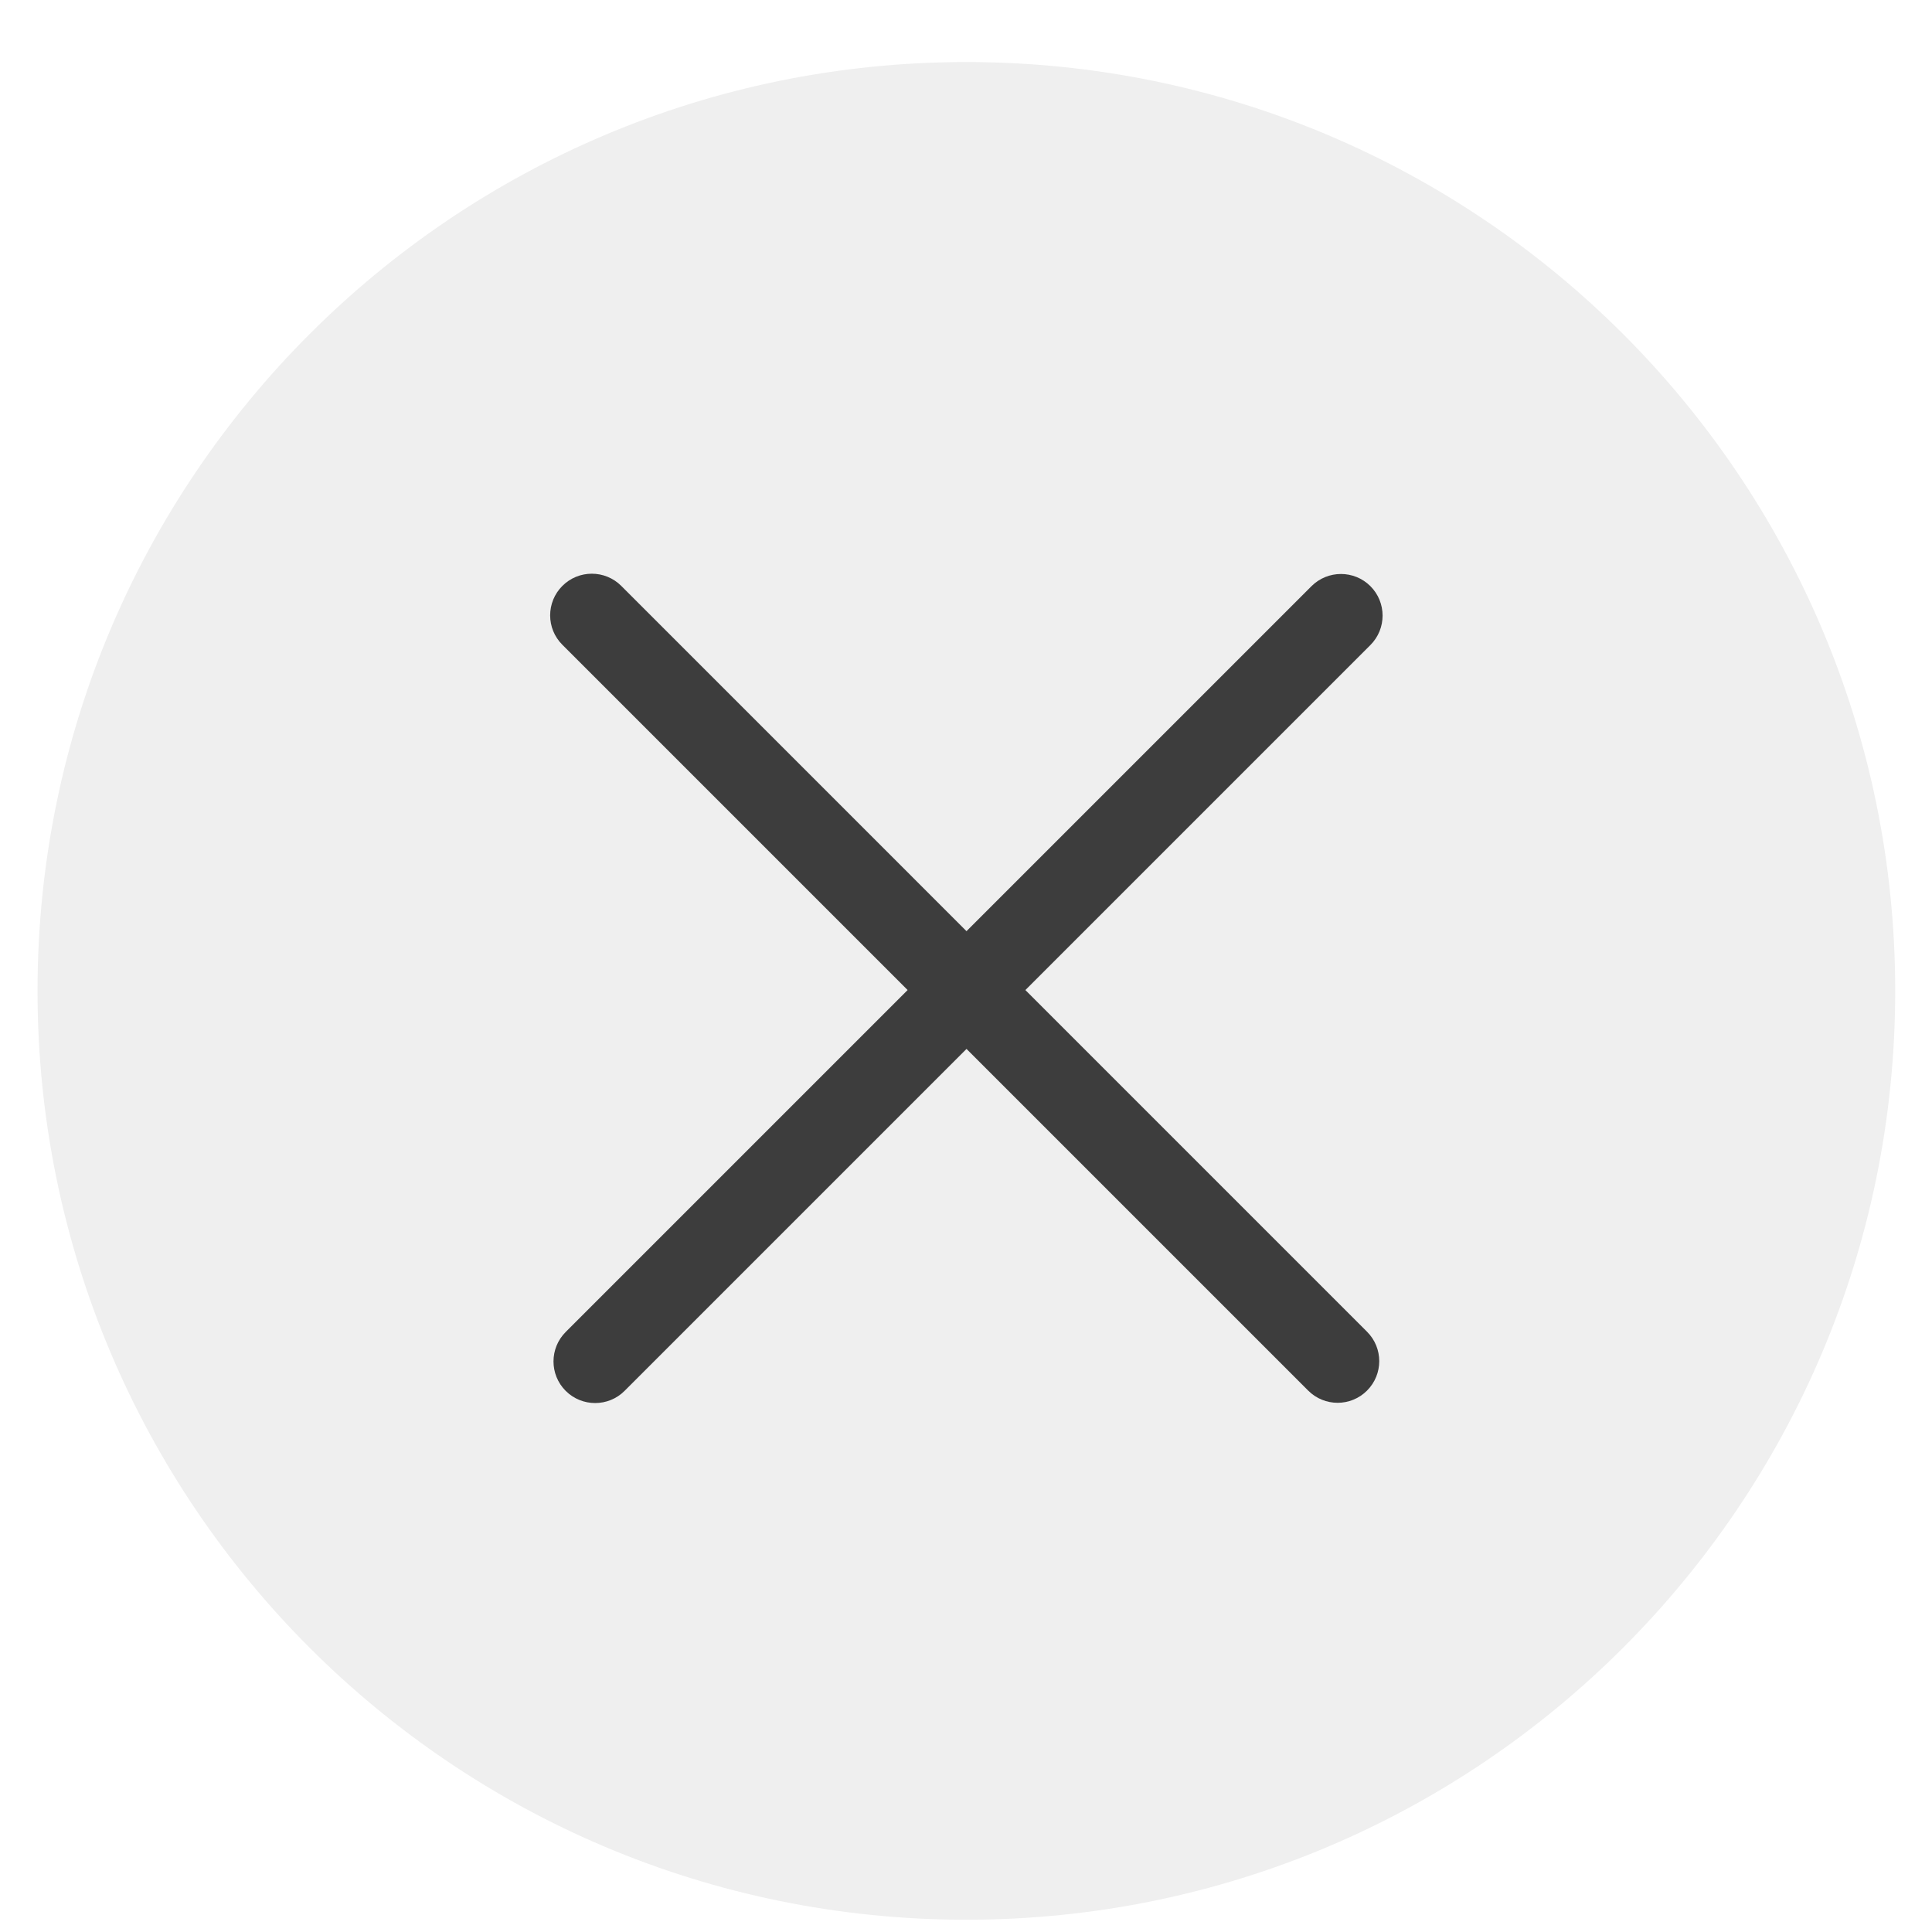
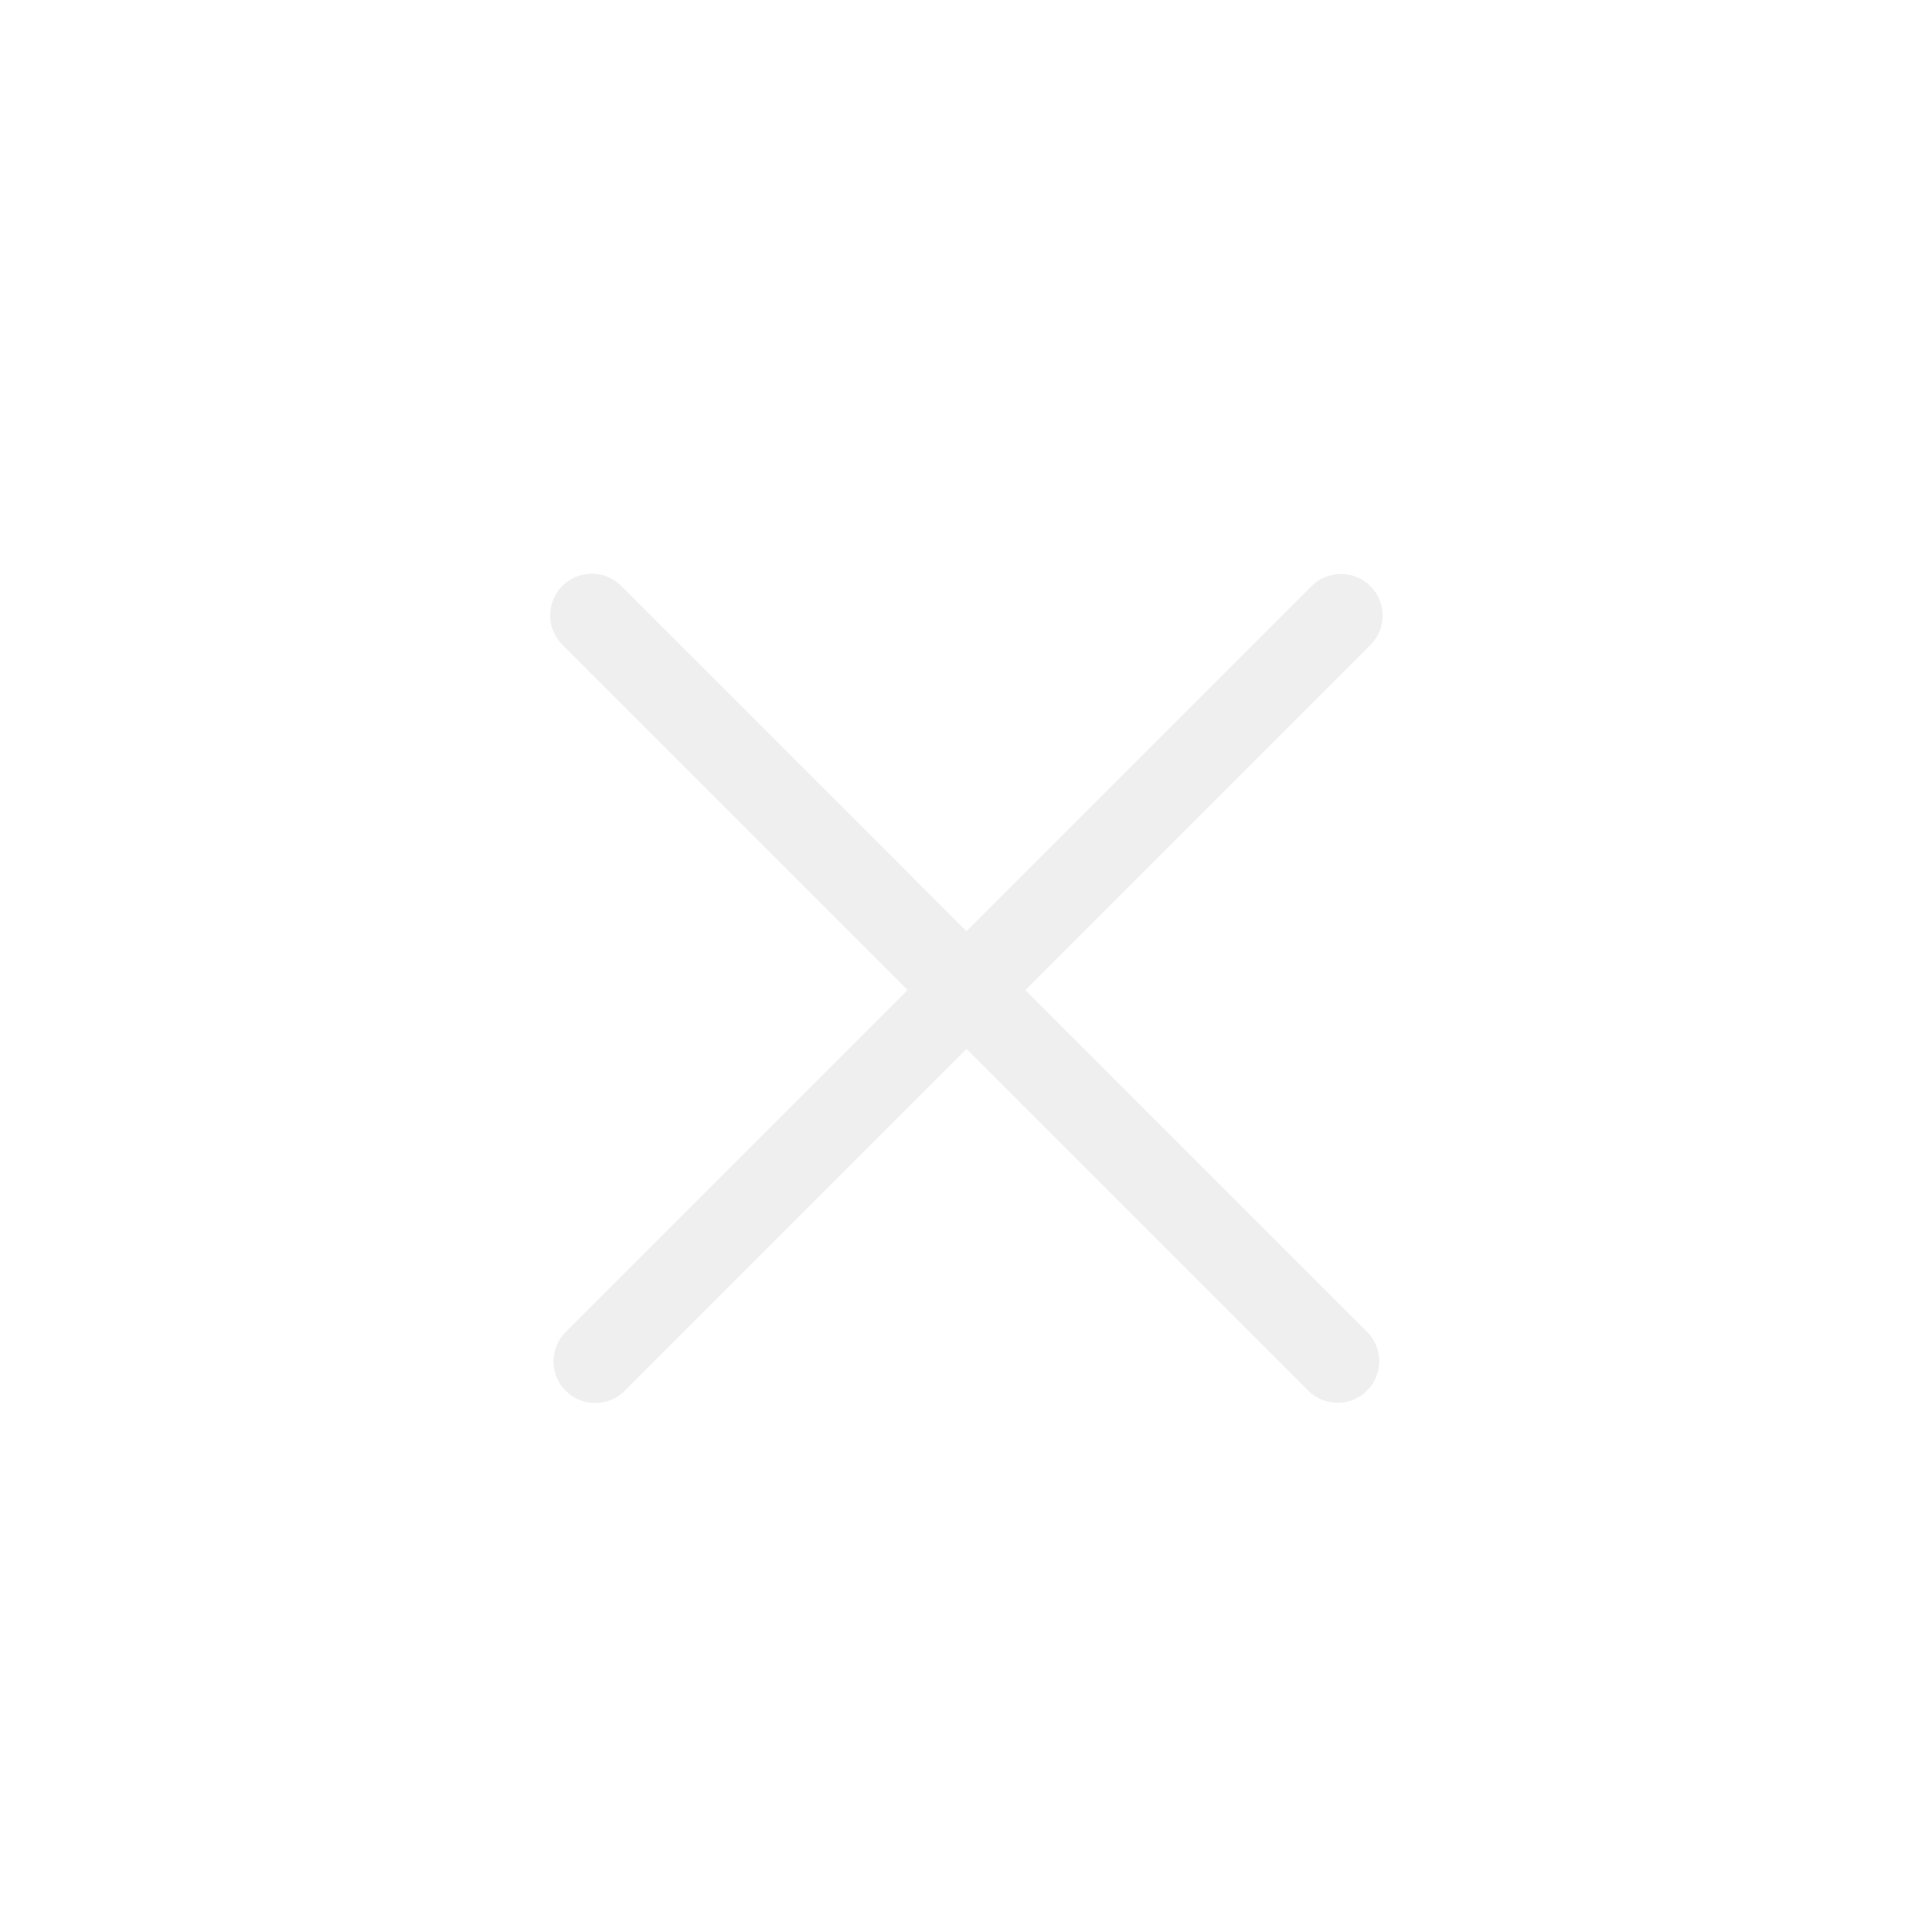
<svg xmlns="http://www.w3.org/2000/svg" width="26" height="26" viewBox="0 0 26 26" fill="none">
-   <circle cx="13.005" cy="13.335" r="12.5" fill="#EFEFEF" />
-   <path d="M7.568 7.885C7.787 7.666 8.142 7.666 8.361 7.885L18.397 17.922C18.616 18.14 18.616 18.495 18.397 18.714C18.178 18.933 17.824 18.933 17.605 18.714L7.568 8.677C7.349 8.459 7.349 8.104 7.568 7.885Z" fill="#3D3D3D" />
-   <path d="M7.613 18.718C7.394 18.499 7.394 18.144 7.613 17.925L17.65 7.888C17.869 7.67 18.223 7.67 18.442 7.888C18.661 8.107 18.661 8.462 18.442 8.681L8.405 18.718C8.187 18.936 7.832 18.936 7.613 18.718Z" fill="#3D3D3D" />
+   <circle cx="13.005" cy="13.335" r="12.5" fill="transparent" />
+   <path d="M7.568 7.885C7.787 7.666 8.142 7.666 8.361 7.885L18.397 17.922C18.616 18.14 18.616 18.495 18.397 18.714C18.178 18.933 17.824 18.933 17.605 18.714L7.568 8.677C7.349 8.459 7.349 8.104 7.568 7.885Z" fill="#EFEFEF" />
+   <path d="M7.613 18.718C7.394 18.499 7.394 18.144 7.613 17.925L17.65 7.888C17.869 7.67 18.223 7.67 18.442 7.888C18.661 8.107 18.661 8.462 18.442 8.681L8.405 18.718C8.187 18.936 7.832 18.936 7.613 18.718Z" fill="#EFEFEF" />
</svg>
